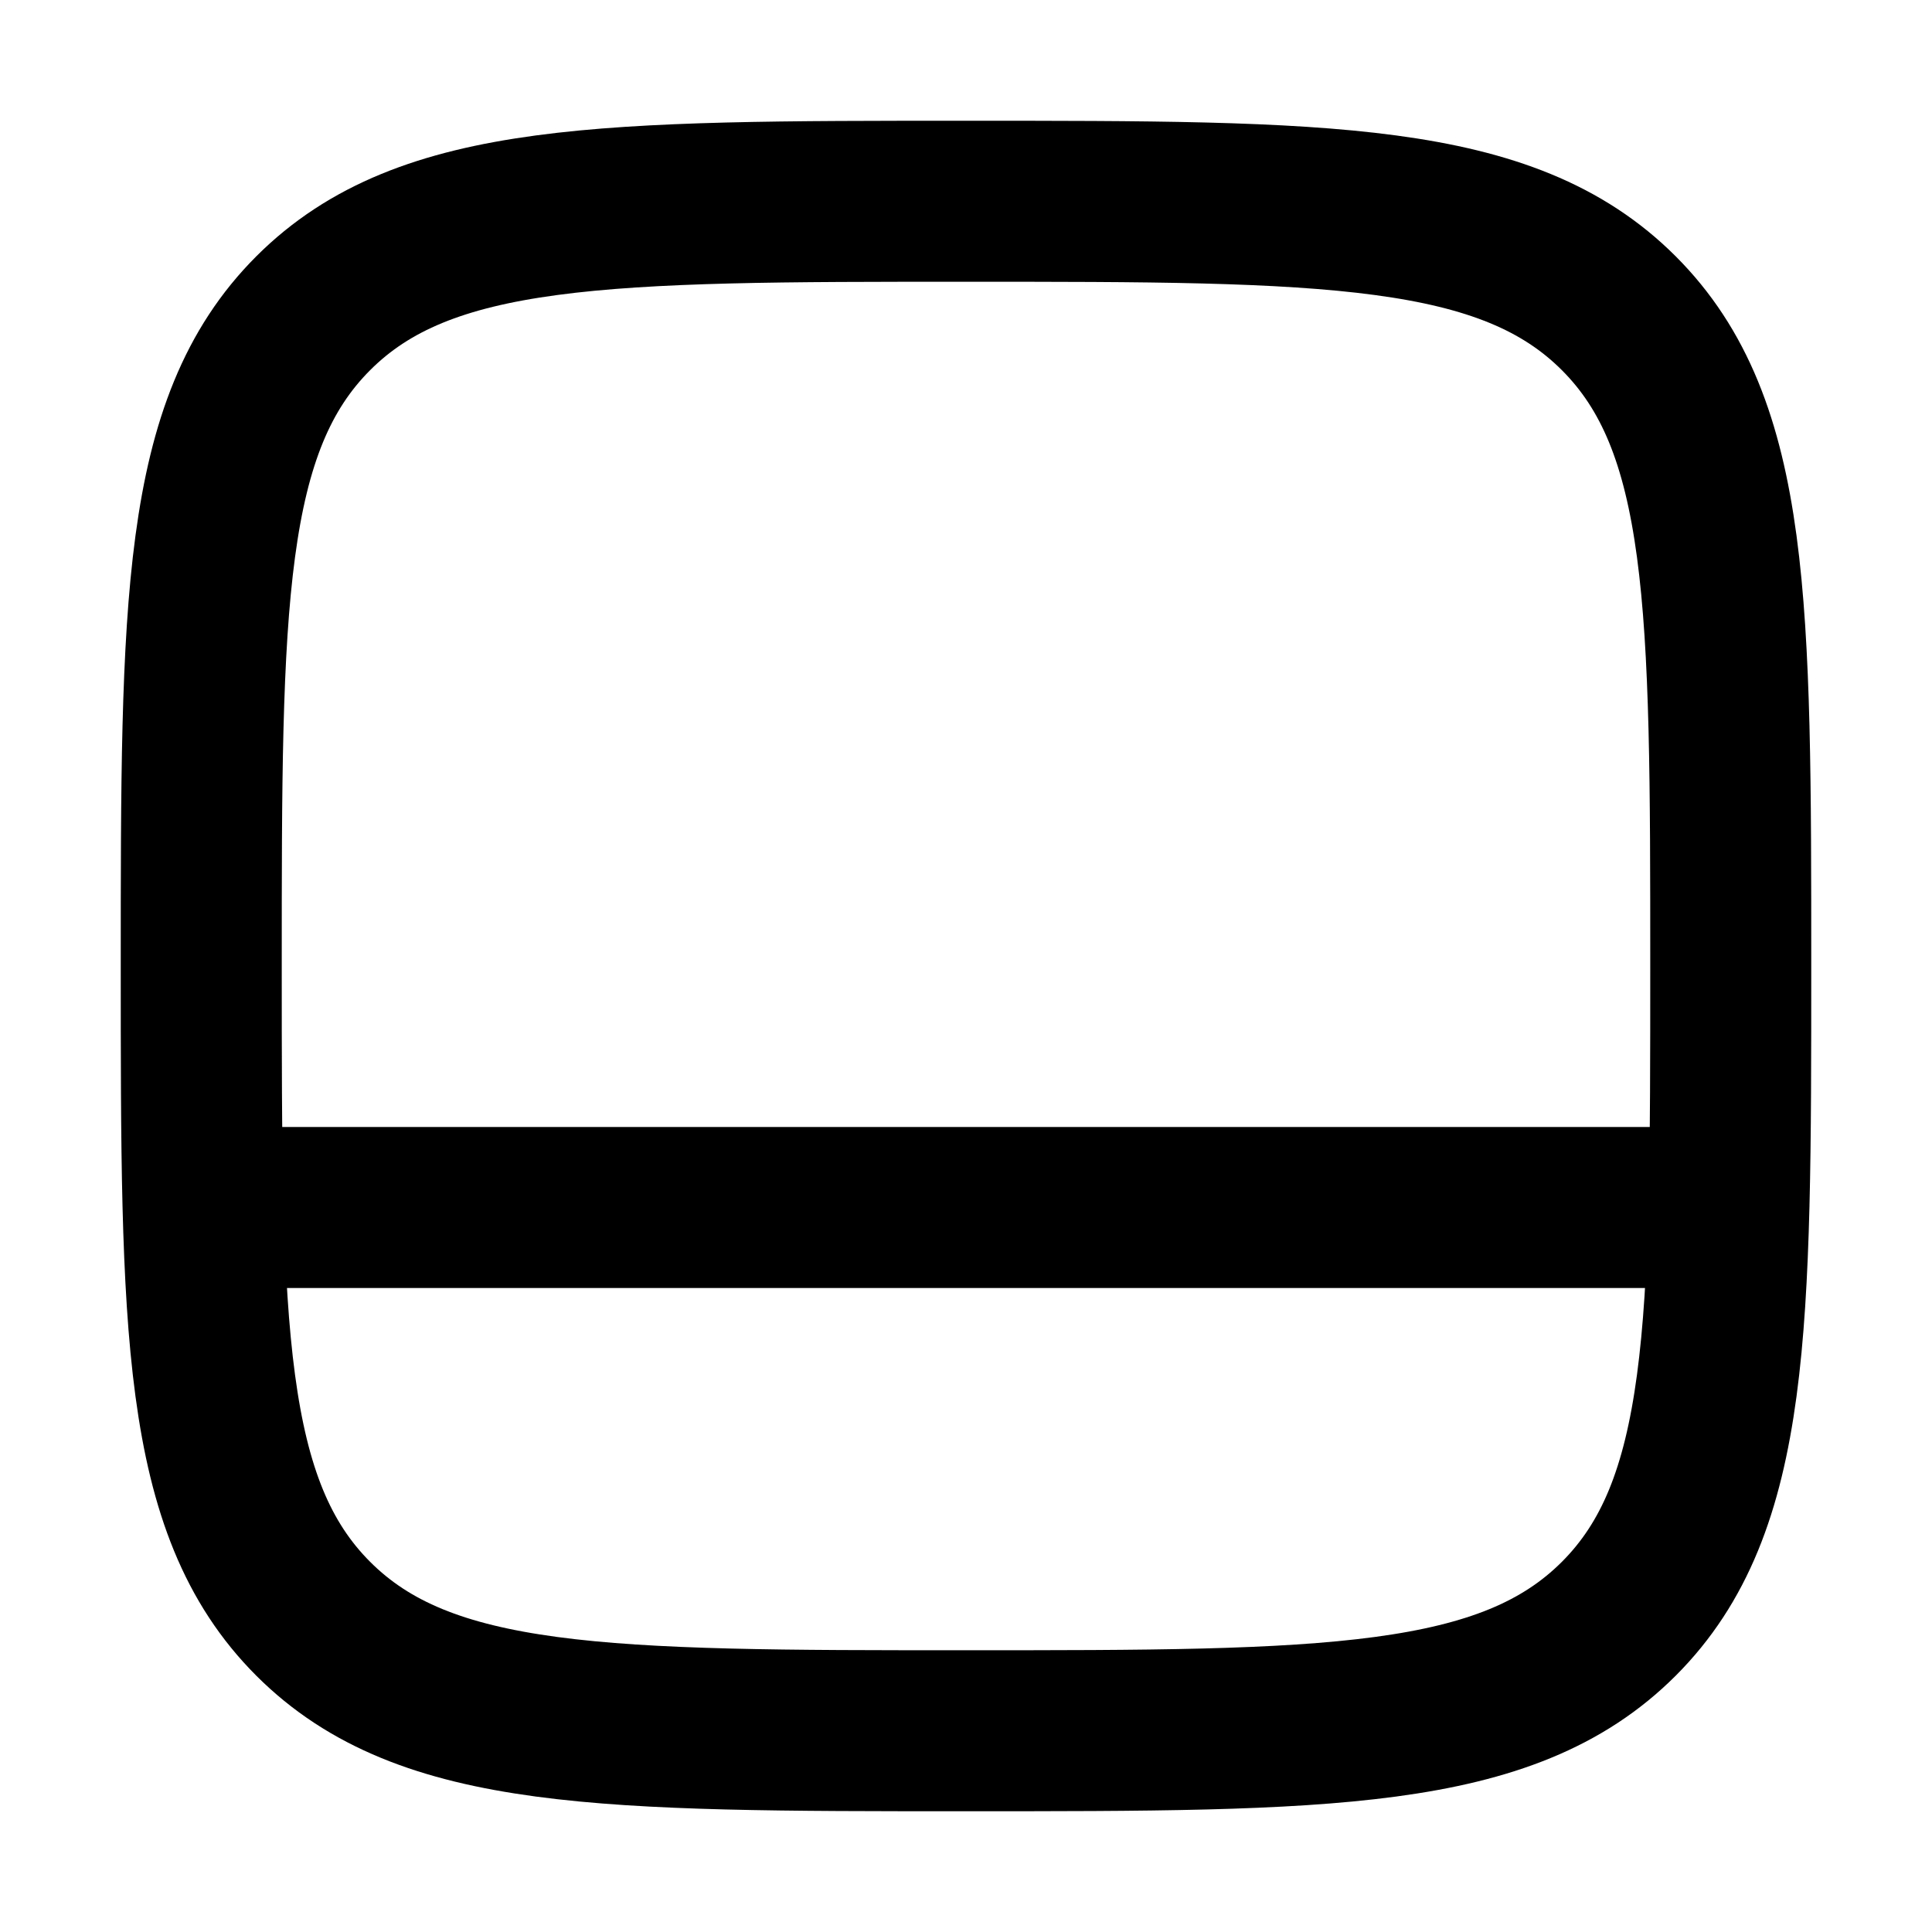
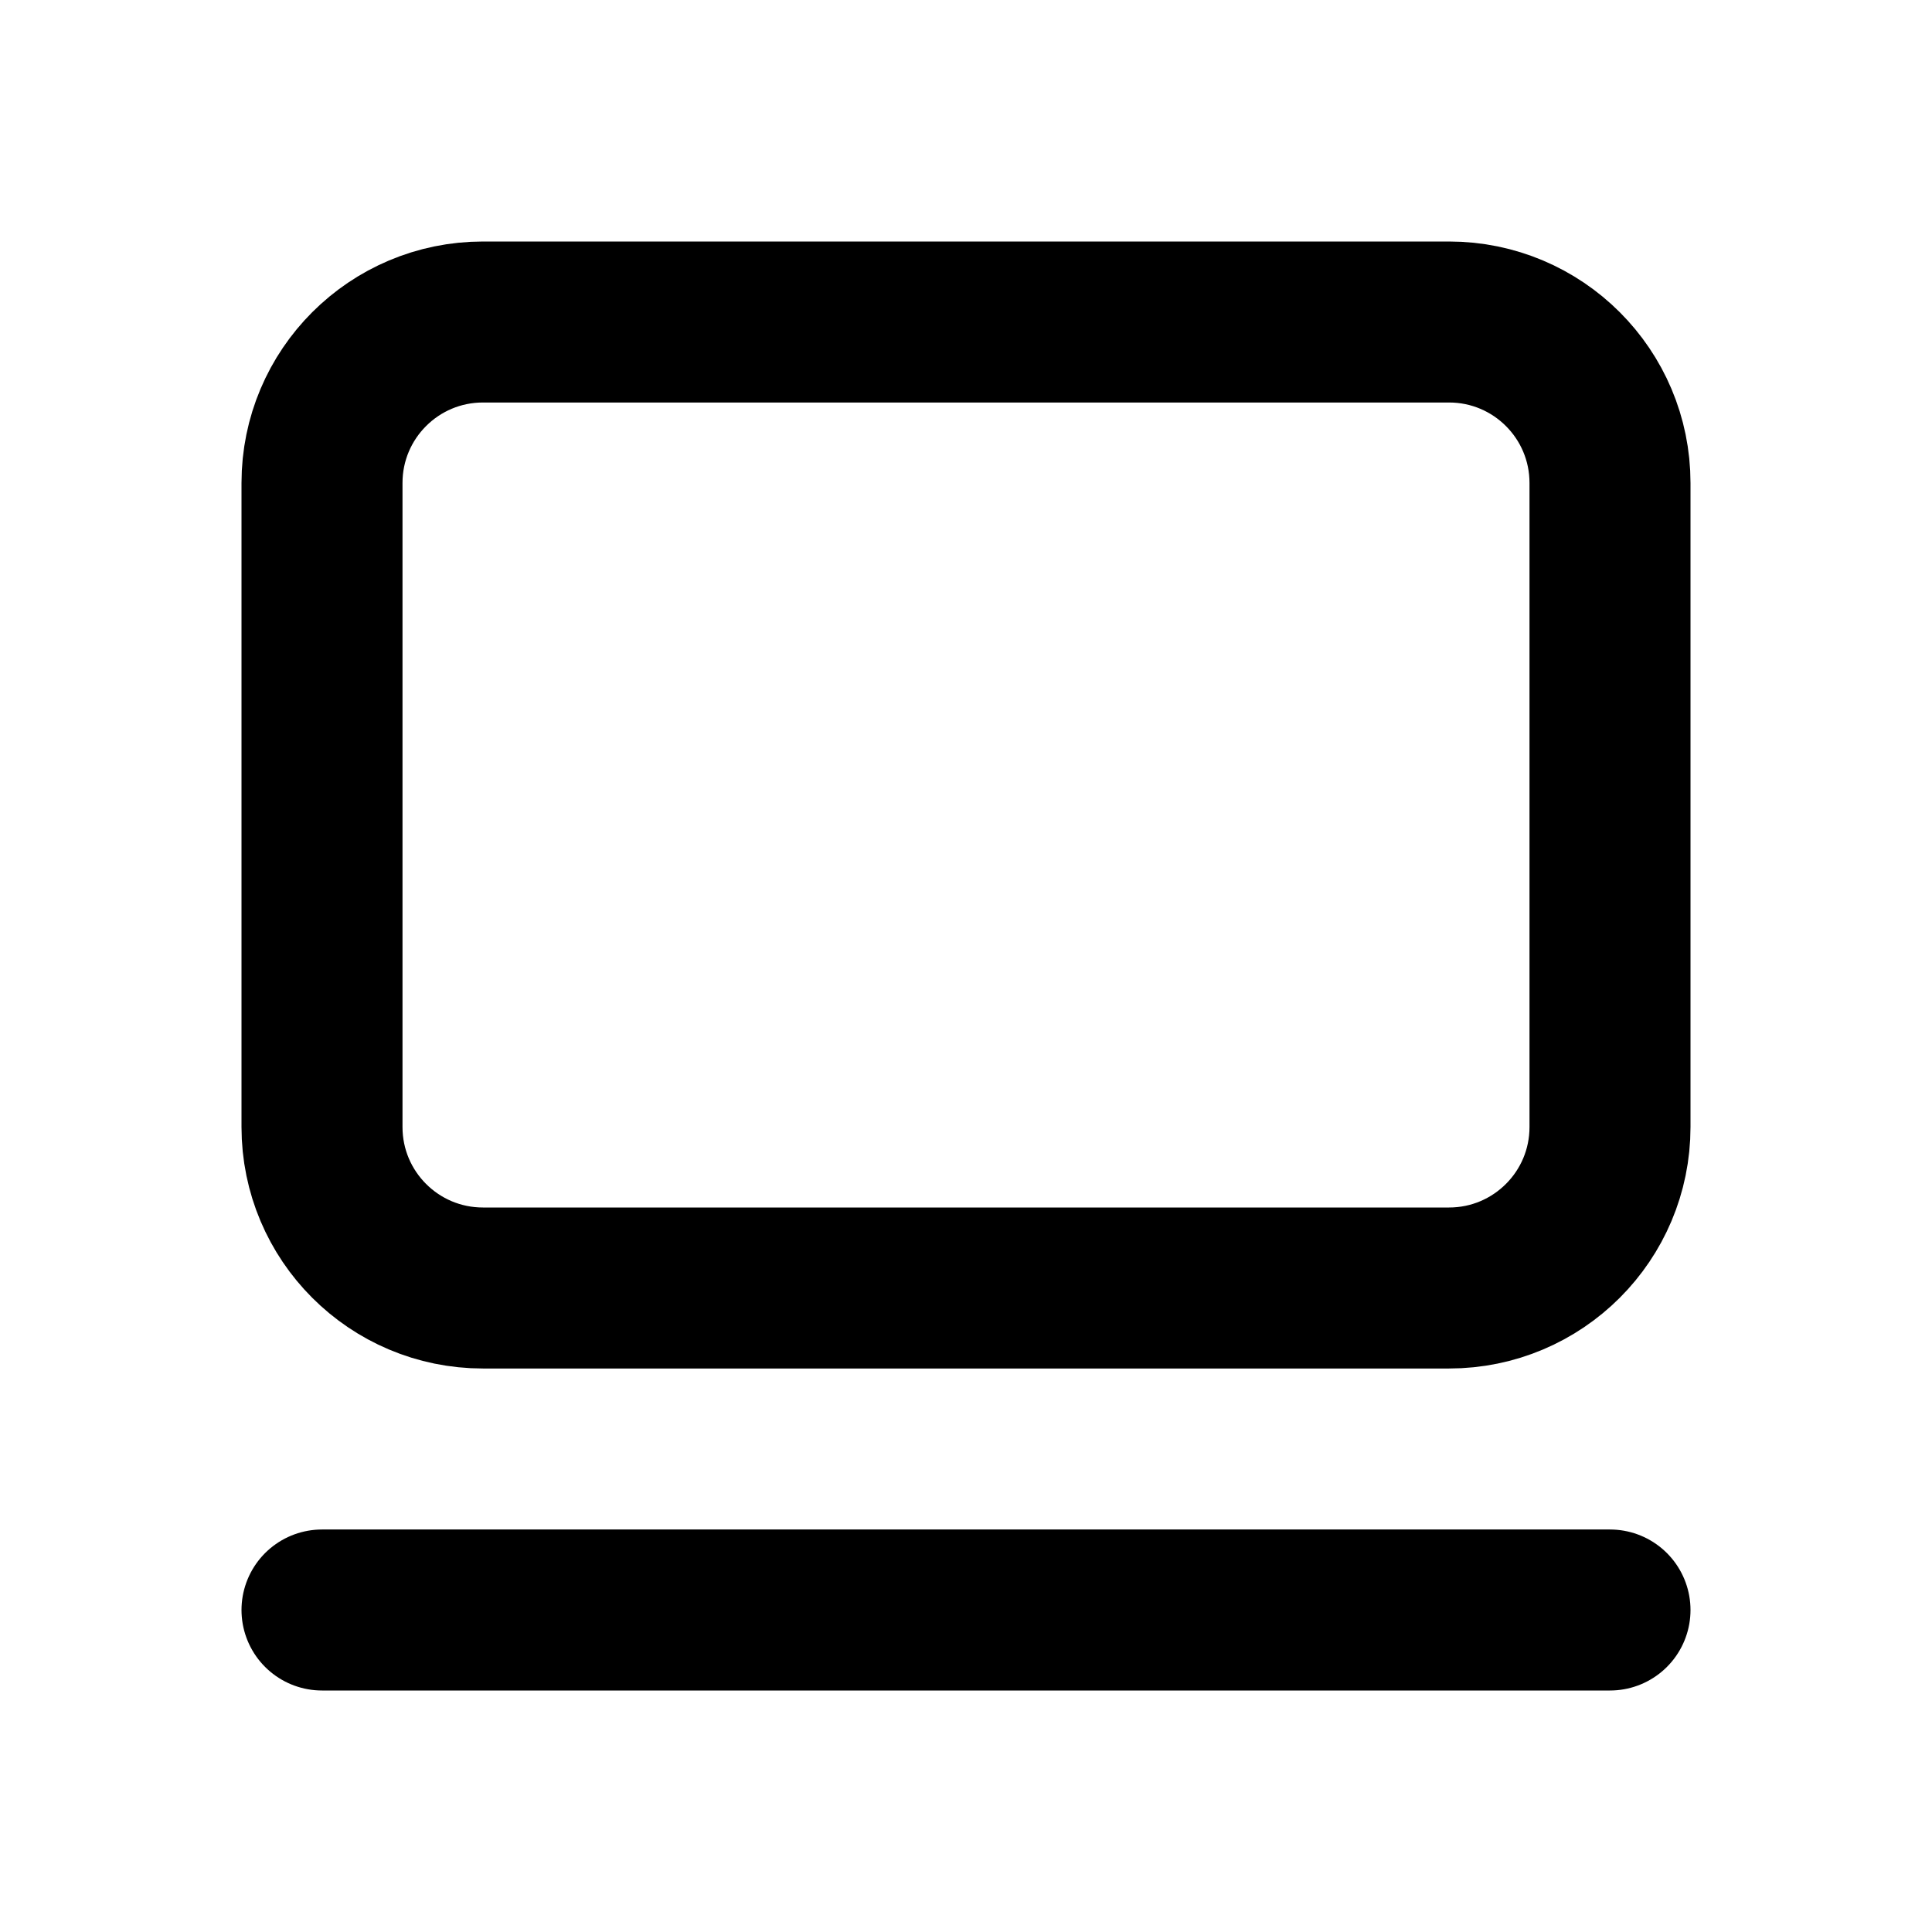
- <svg xmlns="http://www.w3.org/2000/svg" width="24" height="24" viewBox="0 0 24 24" fill="none" aria-hidden="true">
-   <path d="M20.109 3.891C21.5 5.282 21.5 7.522 21.5 12C21.5 16.478 21.5 18.718 20.109 20.109C18.718 21.5 16.478 21.5 12 21.5C7.522 21.5 5.282 21.5 3.891 20.109C2.5 18.718 2.5 16.478 2.5 12C2.5 7.522 2.5 5.282 3.891 3.891C5.282 2.5 7.522 2.5 12 2.5C16.478 2.5 18.718 2.5 20.109 3.891Z" stroke="currentColor" stroke-linecap="round" stroke-linejoin="round" stroke-width="2" />
-   <path d="M21.5 15L2.5 15" stroke="currentColor" stroke-width="2" />
+ <svg xmlns="http://www.w3.org/2000/svg" aria-hidden="true" width="24" height="24" viewBox="0 0 24 24" fill="none">
+   <path d="M18 4C19.105 4 20 4.895 20 6L20 14C20 15.105 19.105 16 18 16L6 16C4.895 16 4 15.105 4 14V6C4 4.895 4.895 4 6 4L18 4Z" stroke="currentColor" stroke-width="2" stroke-linecap="round" stroke-linejoin="round" />
+   <path d="M20 20H4" stroke="currentColor" stroke-width="2" stroke-linecap="round" stroke-linejoin="round" />
</svg>
